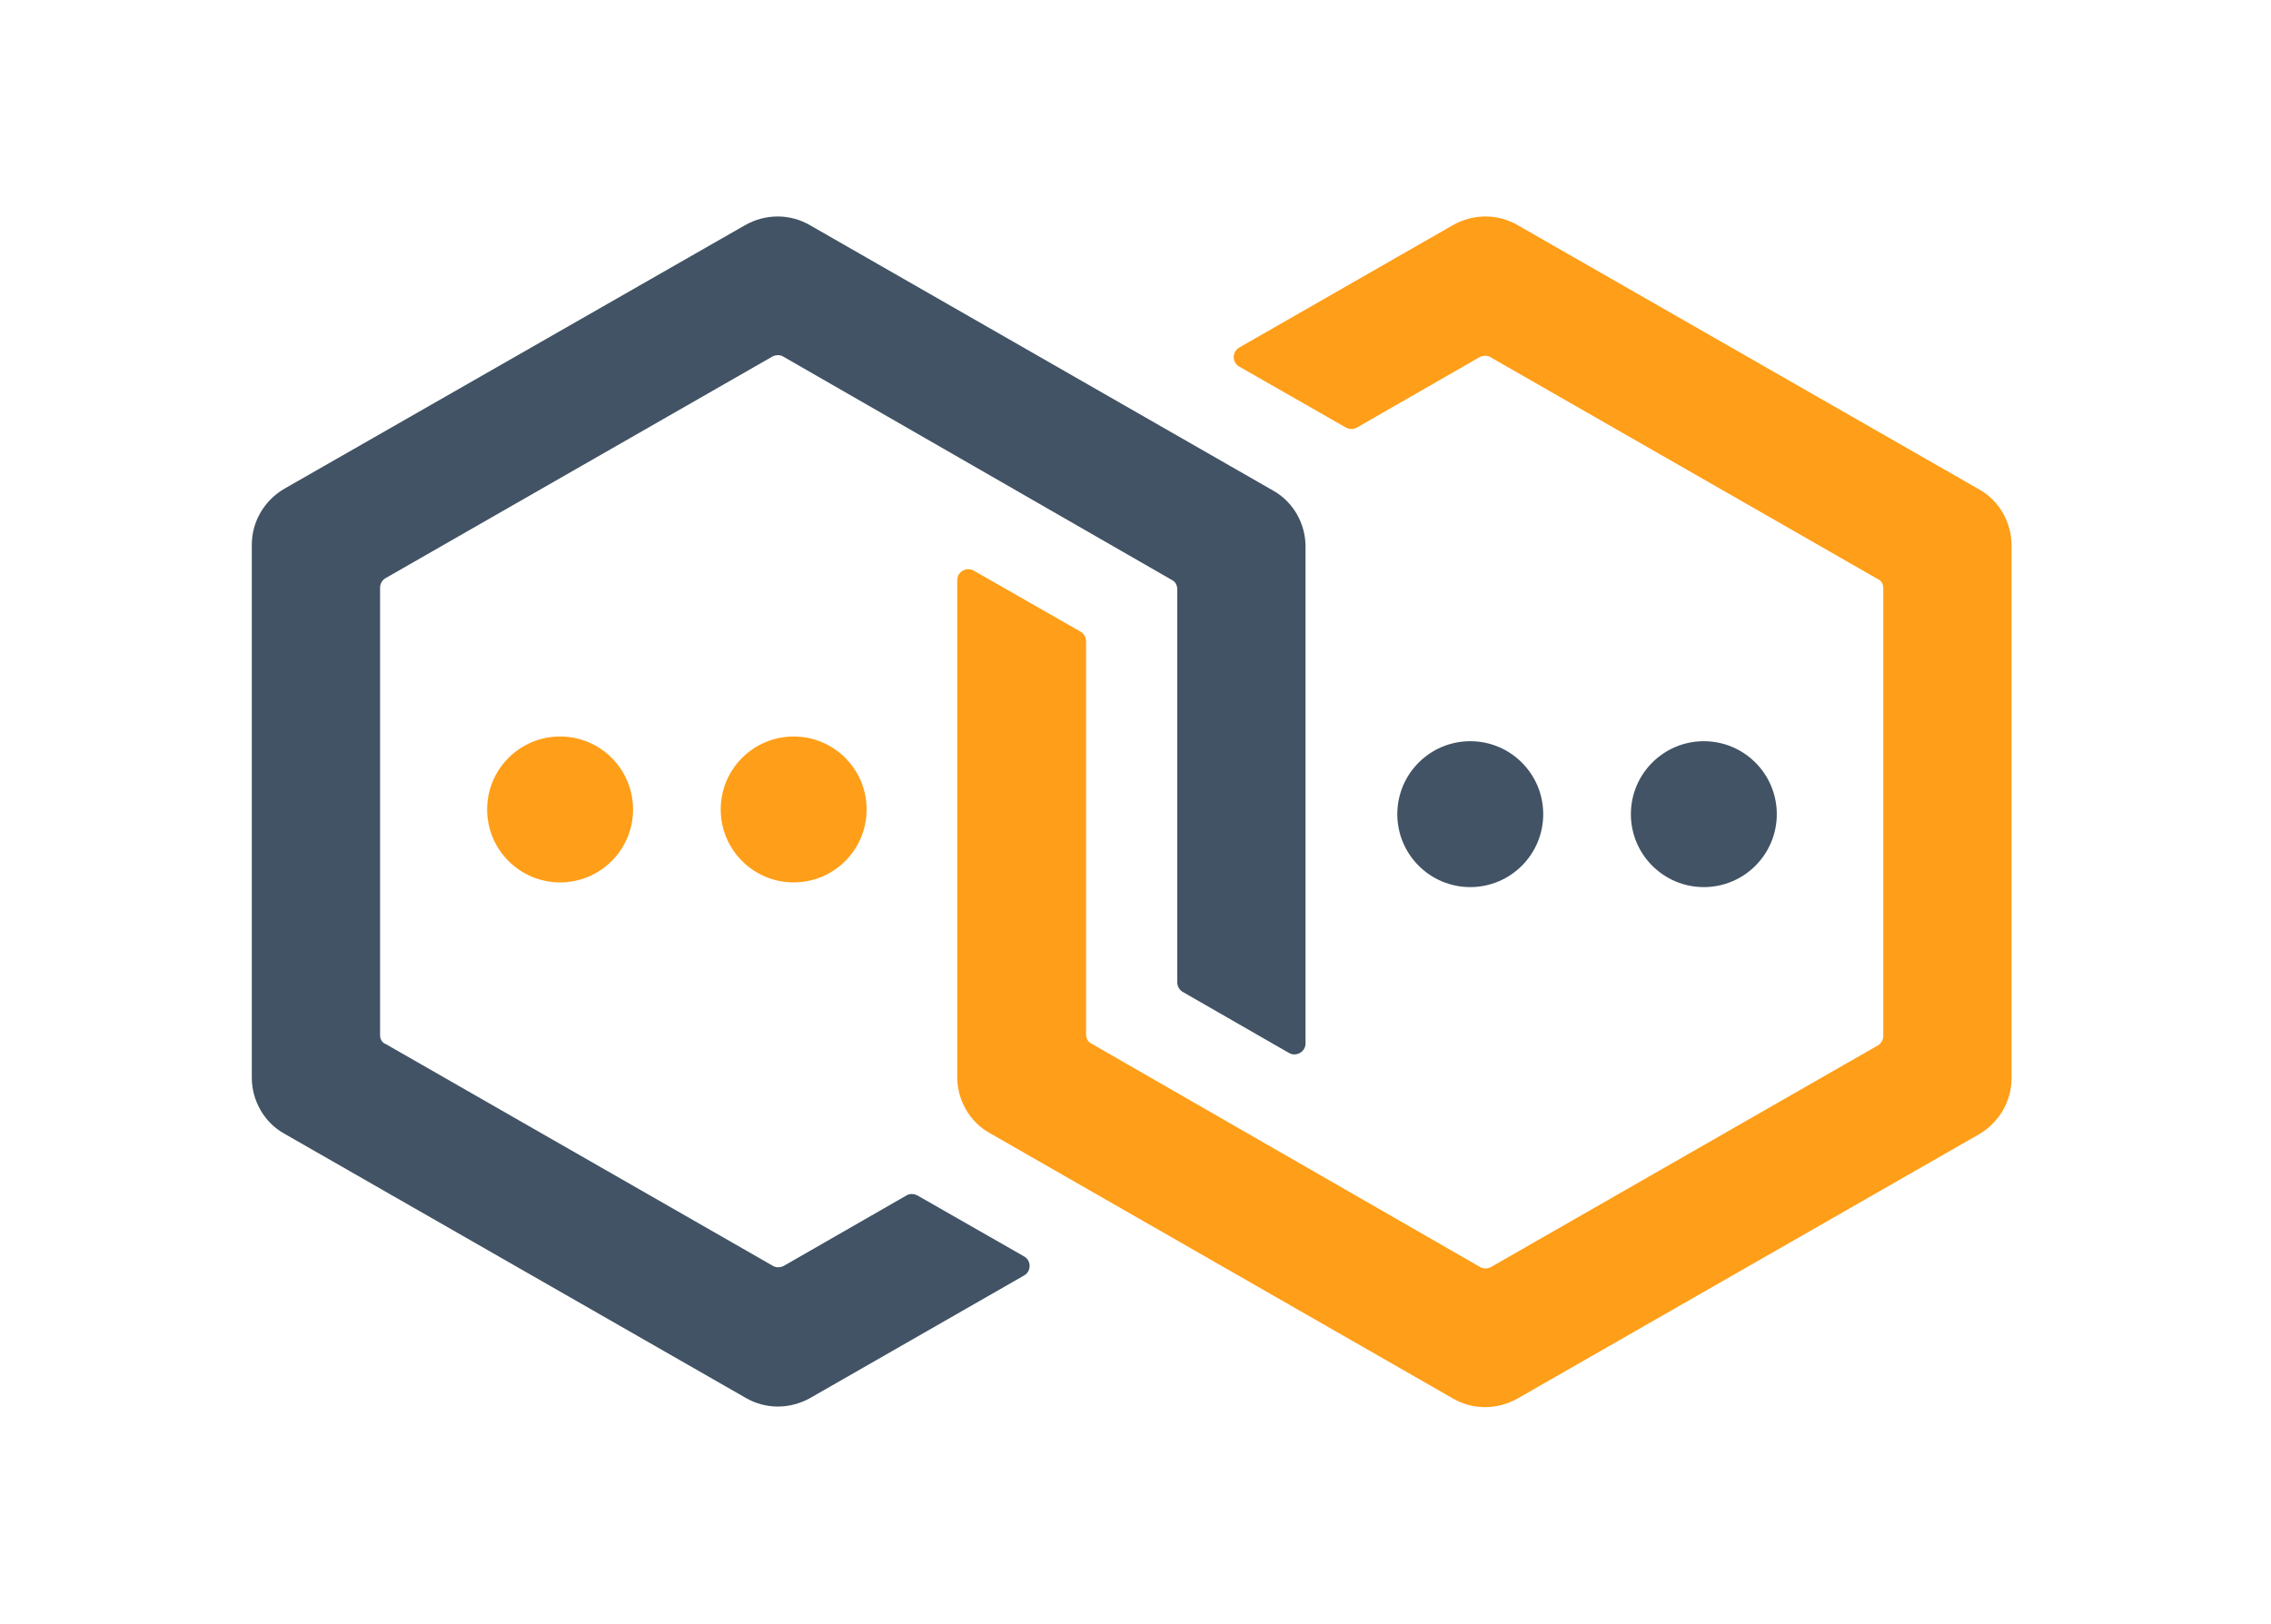
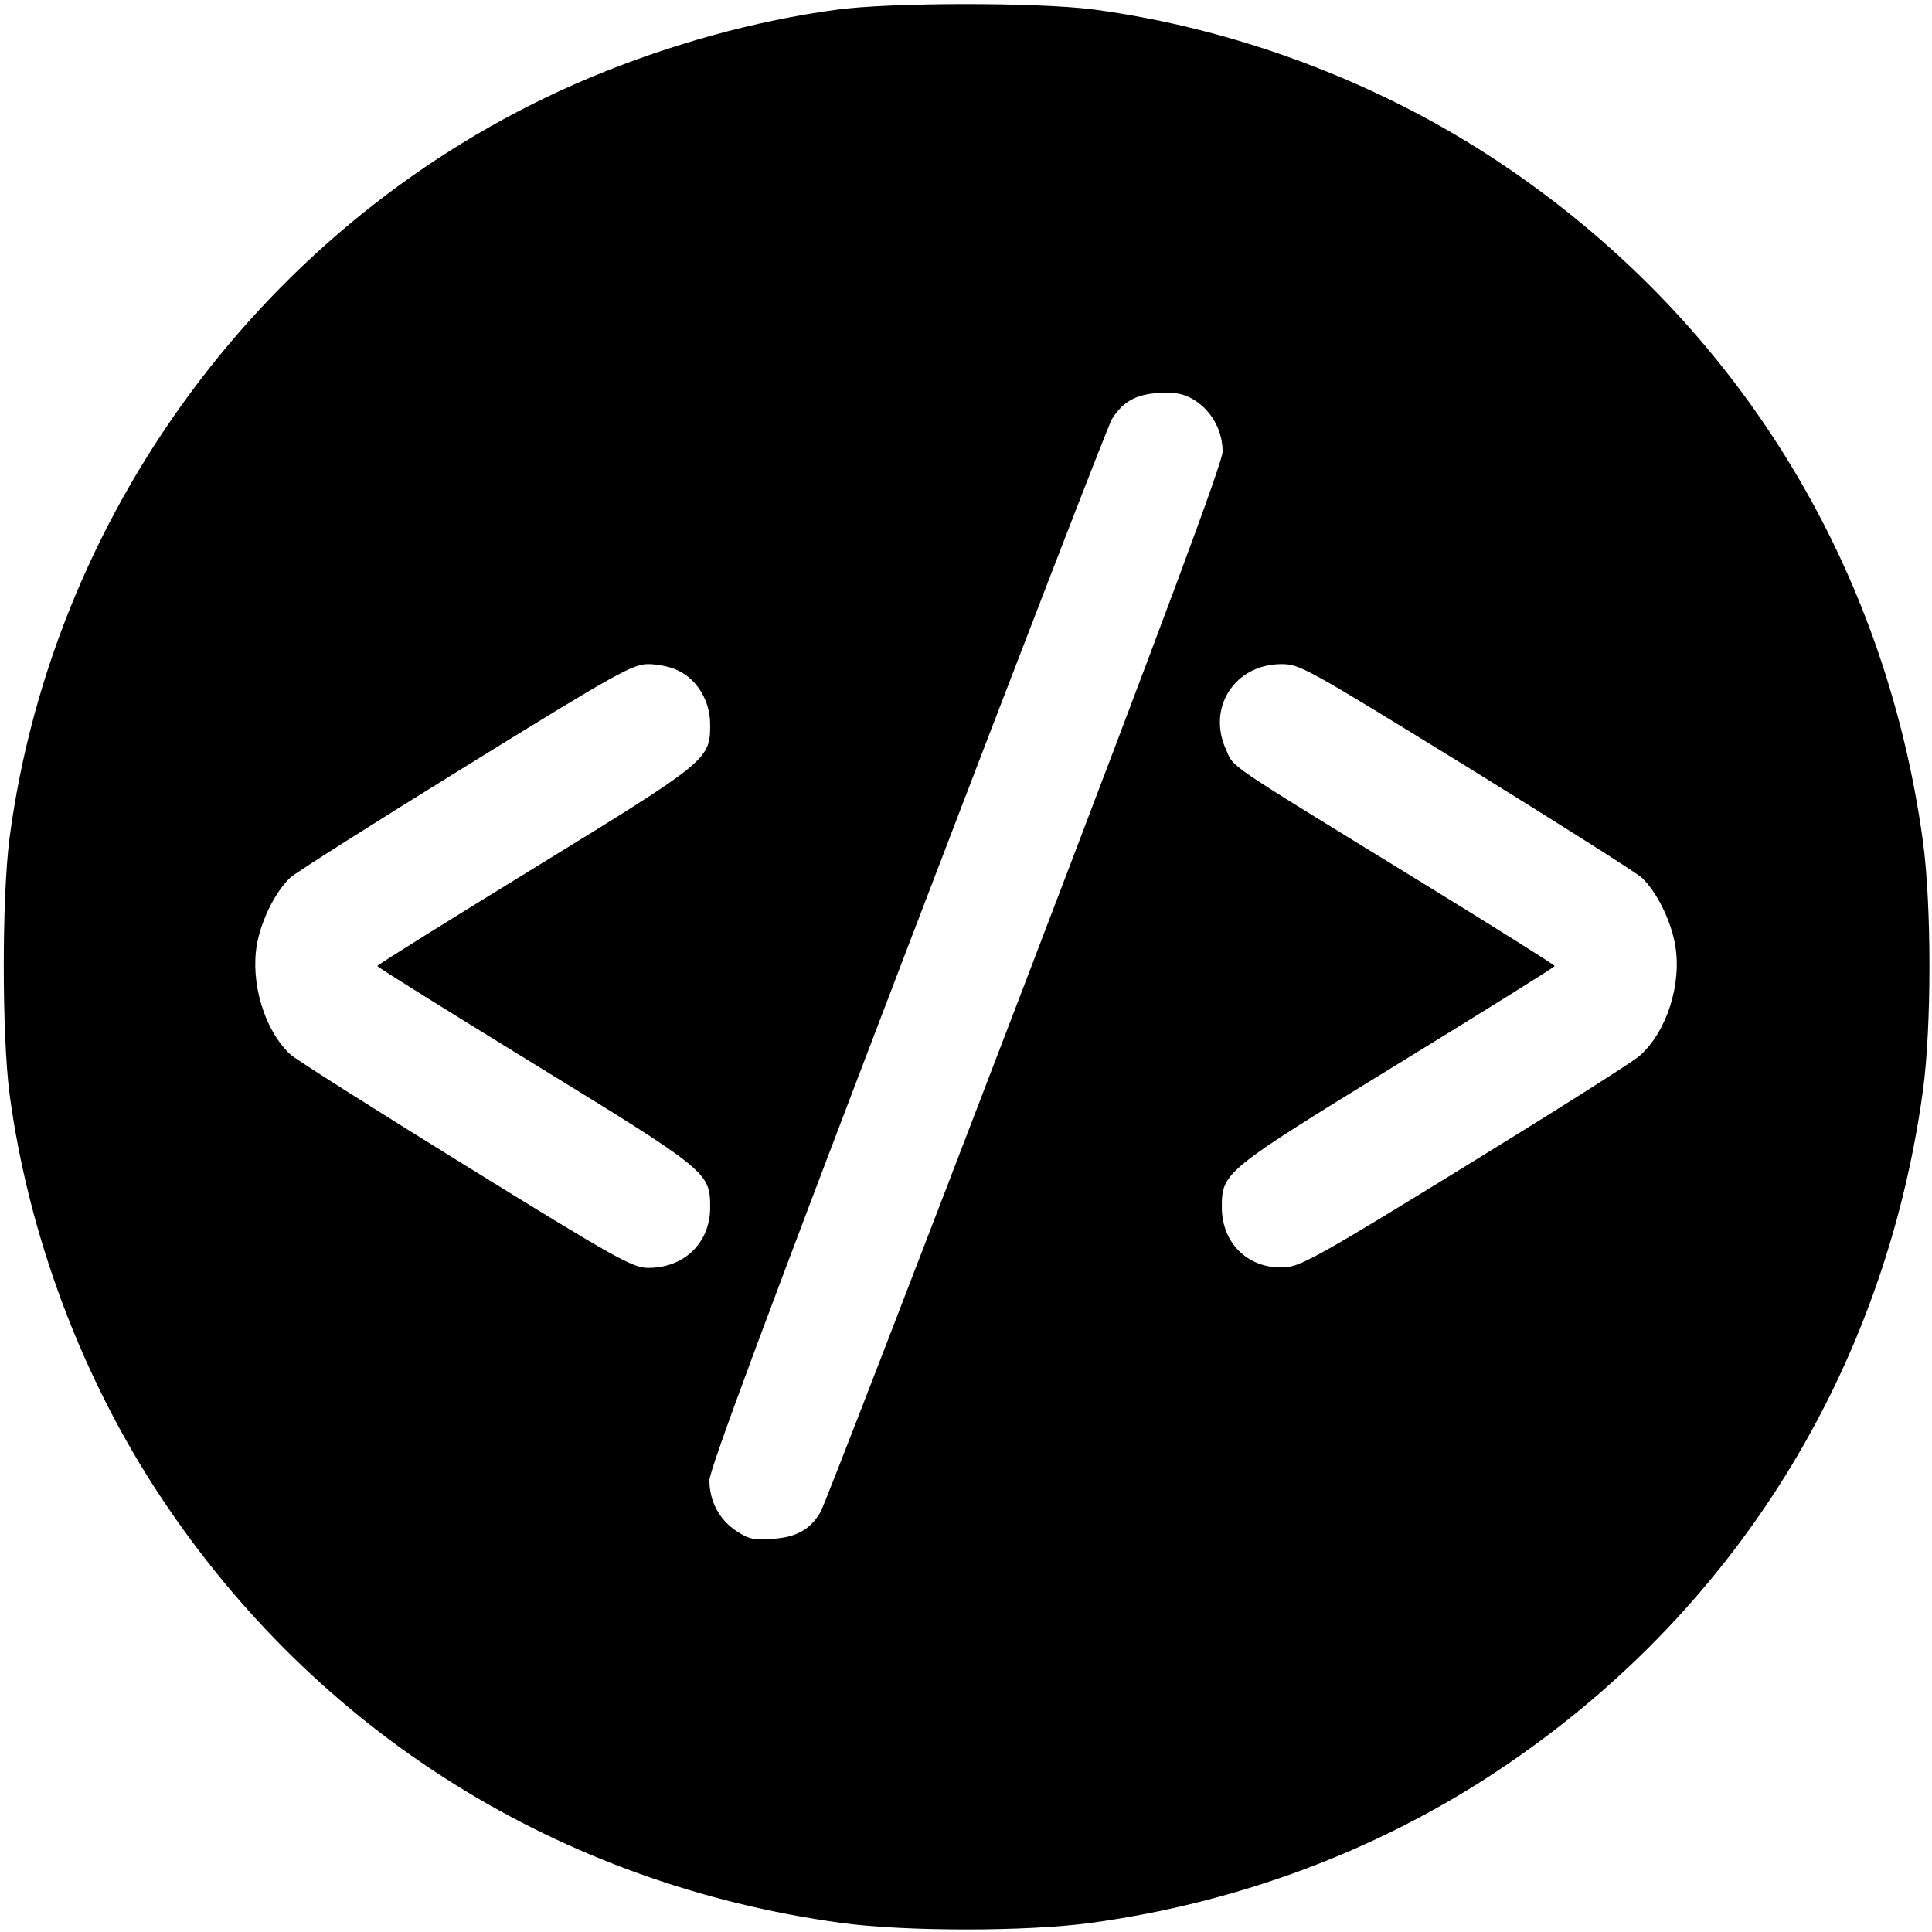
- <svg xmlns="http://www.w3.org/2000/svg" viewBox="0 0 386 276">
-   <style>.st0{fill:#ff9e18}.st1{fill:#415364}</style>
-   <path class="st0" d="M320.1 100v76.1c0 .7-.4 1.3-.9 1.6l-65.8 37.7c-.6.3-1.3.3-1.8 0l-66.1-38c-.6-.3-.9-.9-.9-1.6V109c0-.7-.4-1.3-.9-1.6L165.5 97c-1.2-.7-2.8.2-2.8 1.6v84.5c0 3.9 2.1 7.6 5.5 9.5l78.7 45.1c3.4 2 7.6 2 11.1 0l78.4-44.9c3.4-2 5.5-5.6 5.5-9.5V92.7c0-3.9-2.1-7.6-5.5-9.5L258 38.3c-3.4-2-7.6-2-11.1 0l-36.3 20.8c-1.2.7-1.2 2.5 0 3.2l18.2 10.4c.6.3 1.3.3 1.8 0l20.9-12c.6-.3 1.3-.3 1.8 0l65.8 37.7c.7.3 1 .9 1 1.6z" />
-   <ellipse class="st1" cx="289.6" cy="138.4" rx="12.4" ry="12.4" />
-   <ellipse class="st1" cx="249.9" cy="138.4" rx="12.4" ry="12.4" />
-   <path class="st1" d="M64.6 176V99.9c0-.7.4-1.3.9-1.6l65.8-37.7c.6-.3 1.3-.3 1.8 0l66.1 38c.6.3.9.9.9 1.6V167c0 .7.4 1.3.9 1.6l18.1 10.4c1.2.7 2.8-.2 2.8-1.6V92.9c0-3.9-2.1-7.6-5.5-9.5l-78.7-45.1c-3.4-2-7.6-2-11.1 0L48.3 83.1c-3.4 2-5.5 5.6-5.5 9.5v90.6c0 3.9 2.1 7.6 5.5 9.5l78.4 44.9c3.4 2 7.6 2 11.1 0l36.3-20.8c1.2-.7 1.2-2.5 0-3.2l-18.2-10.4c-.6-.3-1.3-.3-1.8 0l-20.9 12c-.6.3-1.3.3-1.8 0l-65.8-37.7c-.6-.2-1-.8-1-1.5z" />
-   <ellipse class="st0" cx="95.2" cy="137.6" rx="12.4" ry="12.4" />
-   <ellipse class="st0" cx="134.9" cy="137.6" rx="12.4" ry="12.4" />
+ <svg xmlns="http://www.w3.org/2000/svg" version="1.0" width="512pt" height="512pt" viewBox="0 0 512 512" preserveAspectRatio="xMidYMid meet">
+   <g transform="translate(0,512) scale(0.1,-0.1)" fill="#000000" stroke="none">
+     <path d="M2215 5094 c-214 -29 -442 -92 -652 -180 -826 -346 -1421 -1126 -1538 -2017 -20 -158 -20 -516 0 -674 50 -376 192 -756 403 -1073 414 -623 1056 -1024 1802 -1126 169 -23 491 -23 660 0 390 53 762 192 1080 404 623 414 1024 1056 1126 1802 23 169 23 491 0 660 -102 746 -503 1388 -1126 1802 -317 211 -697 353 -1073 403 -148 19 -539 19 -682 -1z m956 -1038 c43 -30 69 -80 69 -133 0 -28 -155 -444 -525 -1412 -289 -755 -532 -1385 -541 -1399 -27 -45 -63 -66 -126 -70 -50 -4 -64 -1 -97 21 -45 30 -71 79 -71 134 0 28 155 444 526 1414 289 756 532 1385 541 1399 32 50 70 68 138 69 38 1 59 -5 86 -23z m-1374 -713 c51 -24 85 -81 85 -143 0 -93 -5 -97 -466 -380 -228 -140 -416 -257 -416 -260 0 -3 188 -120 416 -260 461 -283 466 -287 466 -380 0 -93 -68 -160 -164 -160 -41 0 -83 23 -484 271 -241 149 -451 282 -465 295 -69 65 -106 191 -88 292 12 65 49 139 88 176 14 13 224 146 465 295 401 248 443 271 484 271 24 0 60 -7 79 -17z m2089 -254 c241 -149 451 -282 465 -295 39 -37 76 -111 88 -176 19 -105 -22 -233 -94 -296 -16 -15 -223 -146 -459 -291 -370 -228 -435 -265 -476 -269 -97 -9 -172 60 -172 158 0 93 5 97 466 380 228 140 416 257 416 260 0 3 -163 105 -363 228 -524 322 -485 295 -509 348 -49 111 26 224 148 224 49 0 66 -10 490 -271z" />
+   </g>
</svg>
